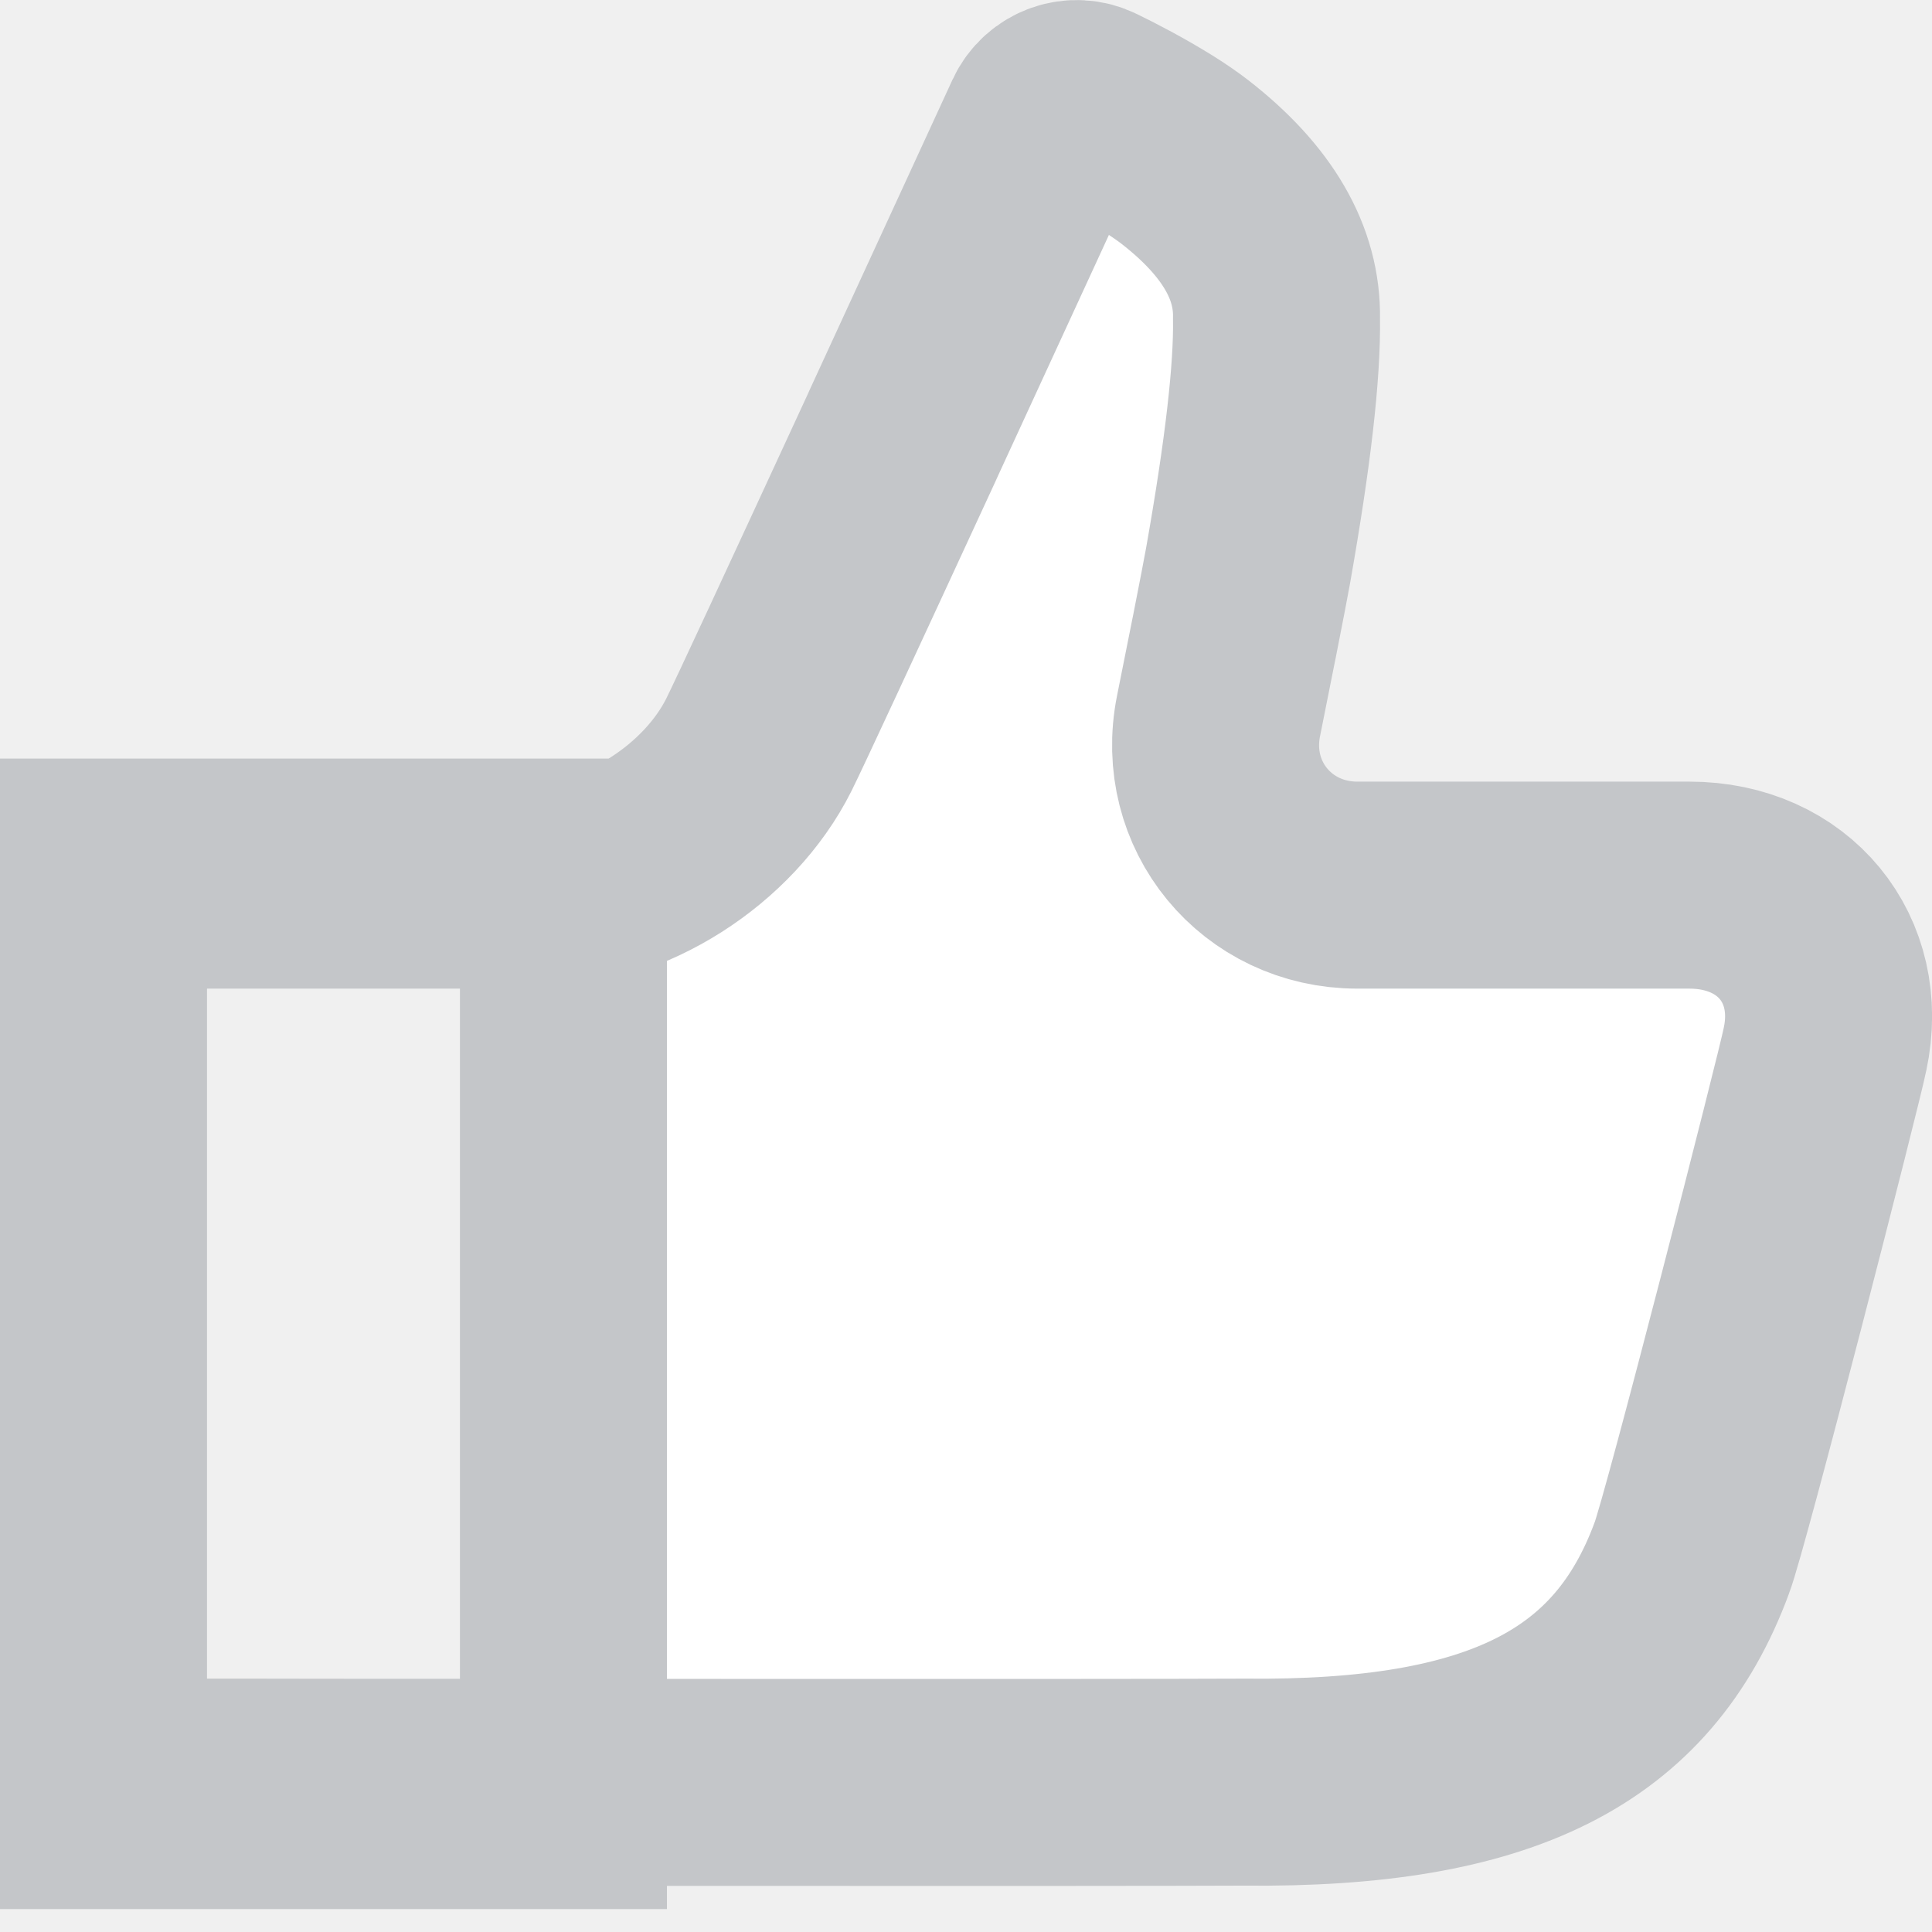
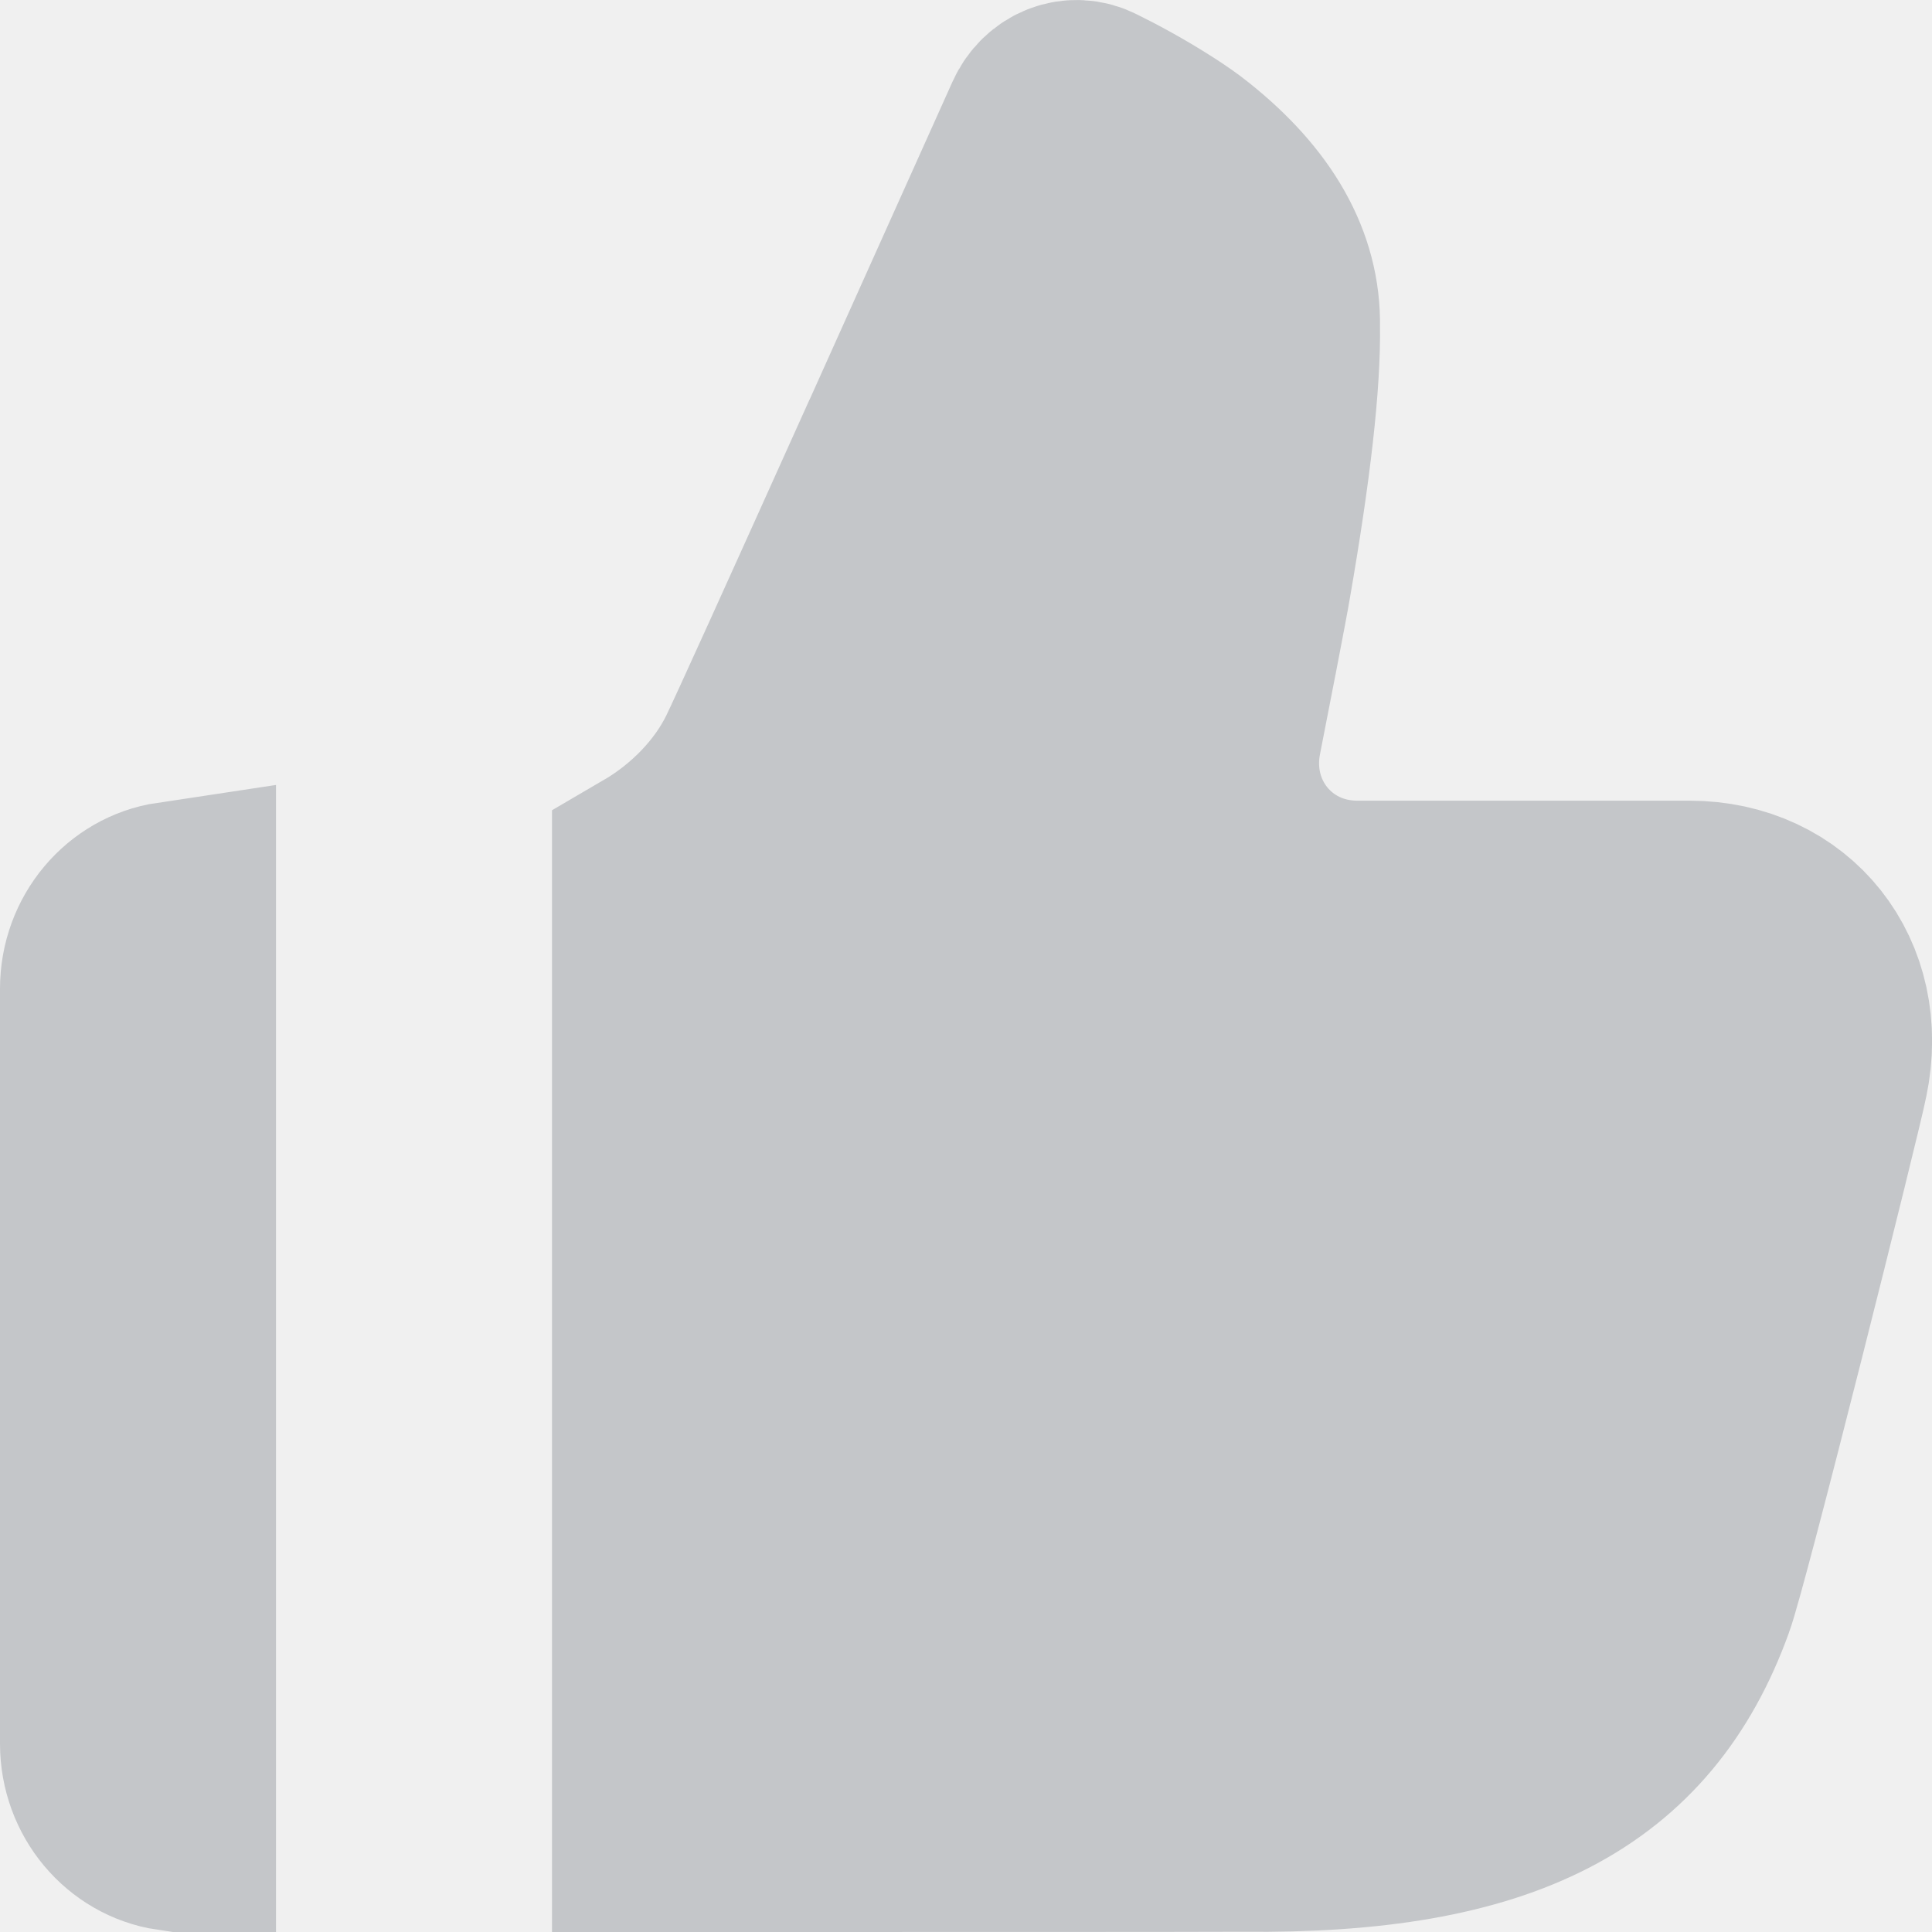
<svg xmlns="http://www.w3.org/2000/svg" width="14px" height="14px" viewBox="0 0 14 14" version="1.1">
  <defs />
  <g id="Page-1" stroke="none" stroke-width="1" fill="none" fill-rule="evenodd">
-     <g id="Stream-view-redlines" transform="translate(-328, -1541)" fill="#FFFFFF" stroke="#C4C6C9" stroke-width="1.5">
-       <g id="Like-+-Reply" transform="translate(328, 1537)">
-         <g id="Group-15" transform="translate(0, 4)">
-           <path d="M0.583,6.247 L4.083,6.247 L4.083,13.084 L3.333,13.084 C1.738,13.084 1.738,13.084 1.334,13.084 L0.584,13.084 L0.583,6.247 Z M1.333,12.914 L1.334,12.914 C1.427,12.914 1.427,12.914 1.835,12.914 C2.372,12.915 2.372,12.915 3.108,12.915 C3.839,12.916 4.554,12.916 5.224,12.916 C7.25,12.917 8.612,12.916 9.011,12.914 C10.877,12.934 11.833,12.445 12.259,11.291 C12.356,11.043 13.185,7.808 13.225,7.602 C13.364,6.951 12.925,6.414 12.242,6.414 L9.836,6.414 C9.178,6.414 8.7,5.836 8.83,5.188 C8.858,5.049 8.9,4.839 8.942,4.627 C8.943,4.62 8.943,4.62 8.945,4.613 C8.995,4.36 9.03,4.176 9.044,4.099 C9.188,3.284 9.256,2.696 9.25,2.306 C9.257,1.906 9.042,1.529 8.589,1.176 C8.535,1.134 8.467,1.087 8.387,1.037 C8.214,0.93 8.036,0.837 7.91,0.776 C7.788,0.715 7.641,0.767 7.583,0.892 C7.518,1.033 7.518,1.033 7.259,1.596 C7.016,2.123 6.773,2.651 6.546,3.144 C6.543,3.15 6.543,3.15 6.541,3.156 C5.943,4.451 5.572,5.251 5.499,5.397 C5.211,5.972 4.533,6.414 3.883,6.414 L1.333,6.414 C1.011,6.414 0.75,6.675 0.75,6.994 L0.75,12.334 C0.75,12.654 1.01,12.914 1.333,12.914 Z" id="Combined-Shape" />
-         </g>
+     <g id="Stream-view-redlines" transform="translate(-328, -1693)" fill="#C4C6C9" stroke="#C4C6C9" stroke-width="1.5">
+       <g id="Group-15" transform="translate(328, 1693)">
+         <path d="M1.25,6.559 C0.97,6.601 0.75,6.854 0.75,7.165 L0.75,12.635 C0.75,12.947 0.97,13.199 1.25,13.242 L1.25,6.559 Z M4.75,6.302 L4.75,13.25 C7.012,13.25 8.578,13.25 9.012,13.248 C10.874,13.269 11.828,12.768 12.257,11.579 C12.354,11.323 13.184,8.007 13.224,7.795 C13.367,7.111 12.921,6.552 12.242,6.552 L9.836,6.552 C9.174,6.552 8.703,5.968 8.829,5.322 C8.857,5.18 8.899,4.965 8.941,4.747 C8.943,4.74 8.943,4.74 8.944,4.732 C8.994,4.473 9.03,4.284 9.043,4.205 C9.188,3.369 9.256,2.764 9.25,2.363 C9.257,1.942 9.039,1.549 8.582,1.185 C8.529,1.142 8.46,1.094 8.38,1.043 C8.208,0.933 8.03,0.837 7.903,0.775 C7.787,0.715 7.646,0.766 7.586,0.9 C7.521,1.044 7.521,1.044 7.262,1.621 C7.019,2.161 6.776,2.702 6.549,3.207 C6.546,3.213 6.546,3.213 6.543,3.219 C5.946,4.545 5.575,5.365 5.502,5.514 C5.346,5.833 5.072,6.114 4.75,6.302 Z" id="Default-Thumb" />
      </g>
    </g>
  </g>
</svg>
